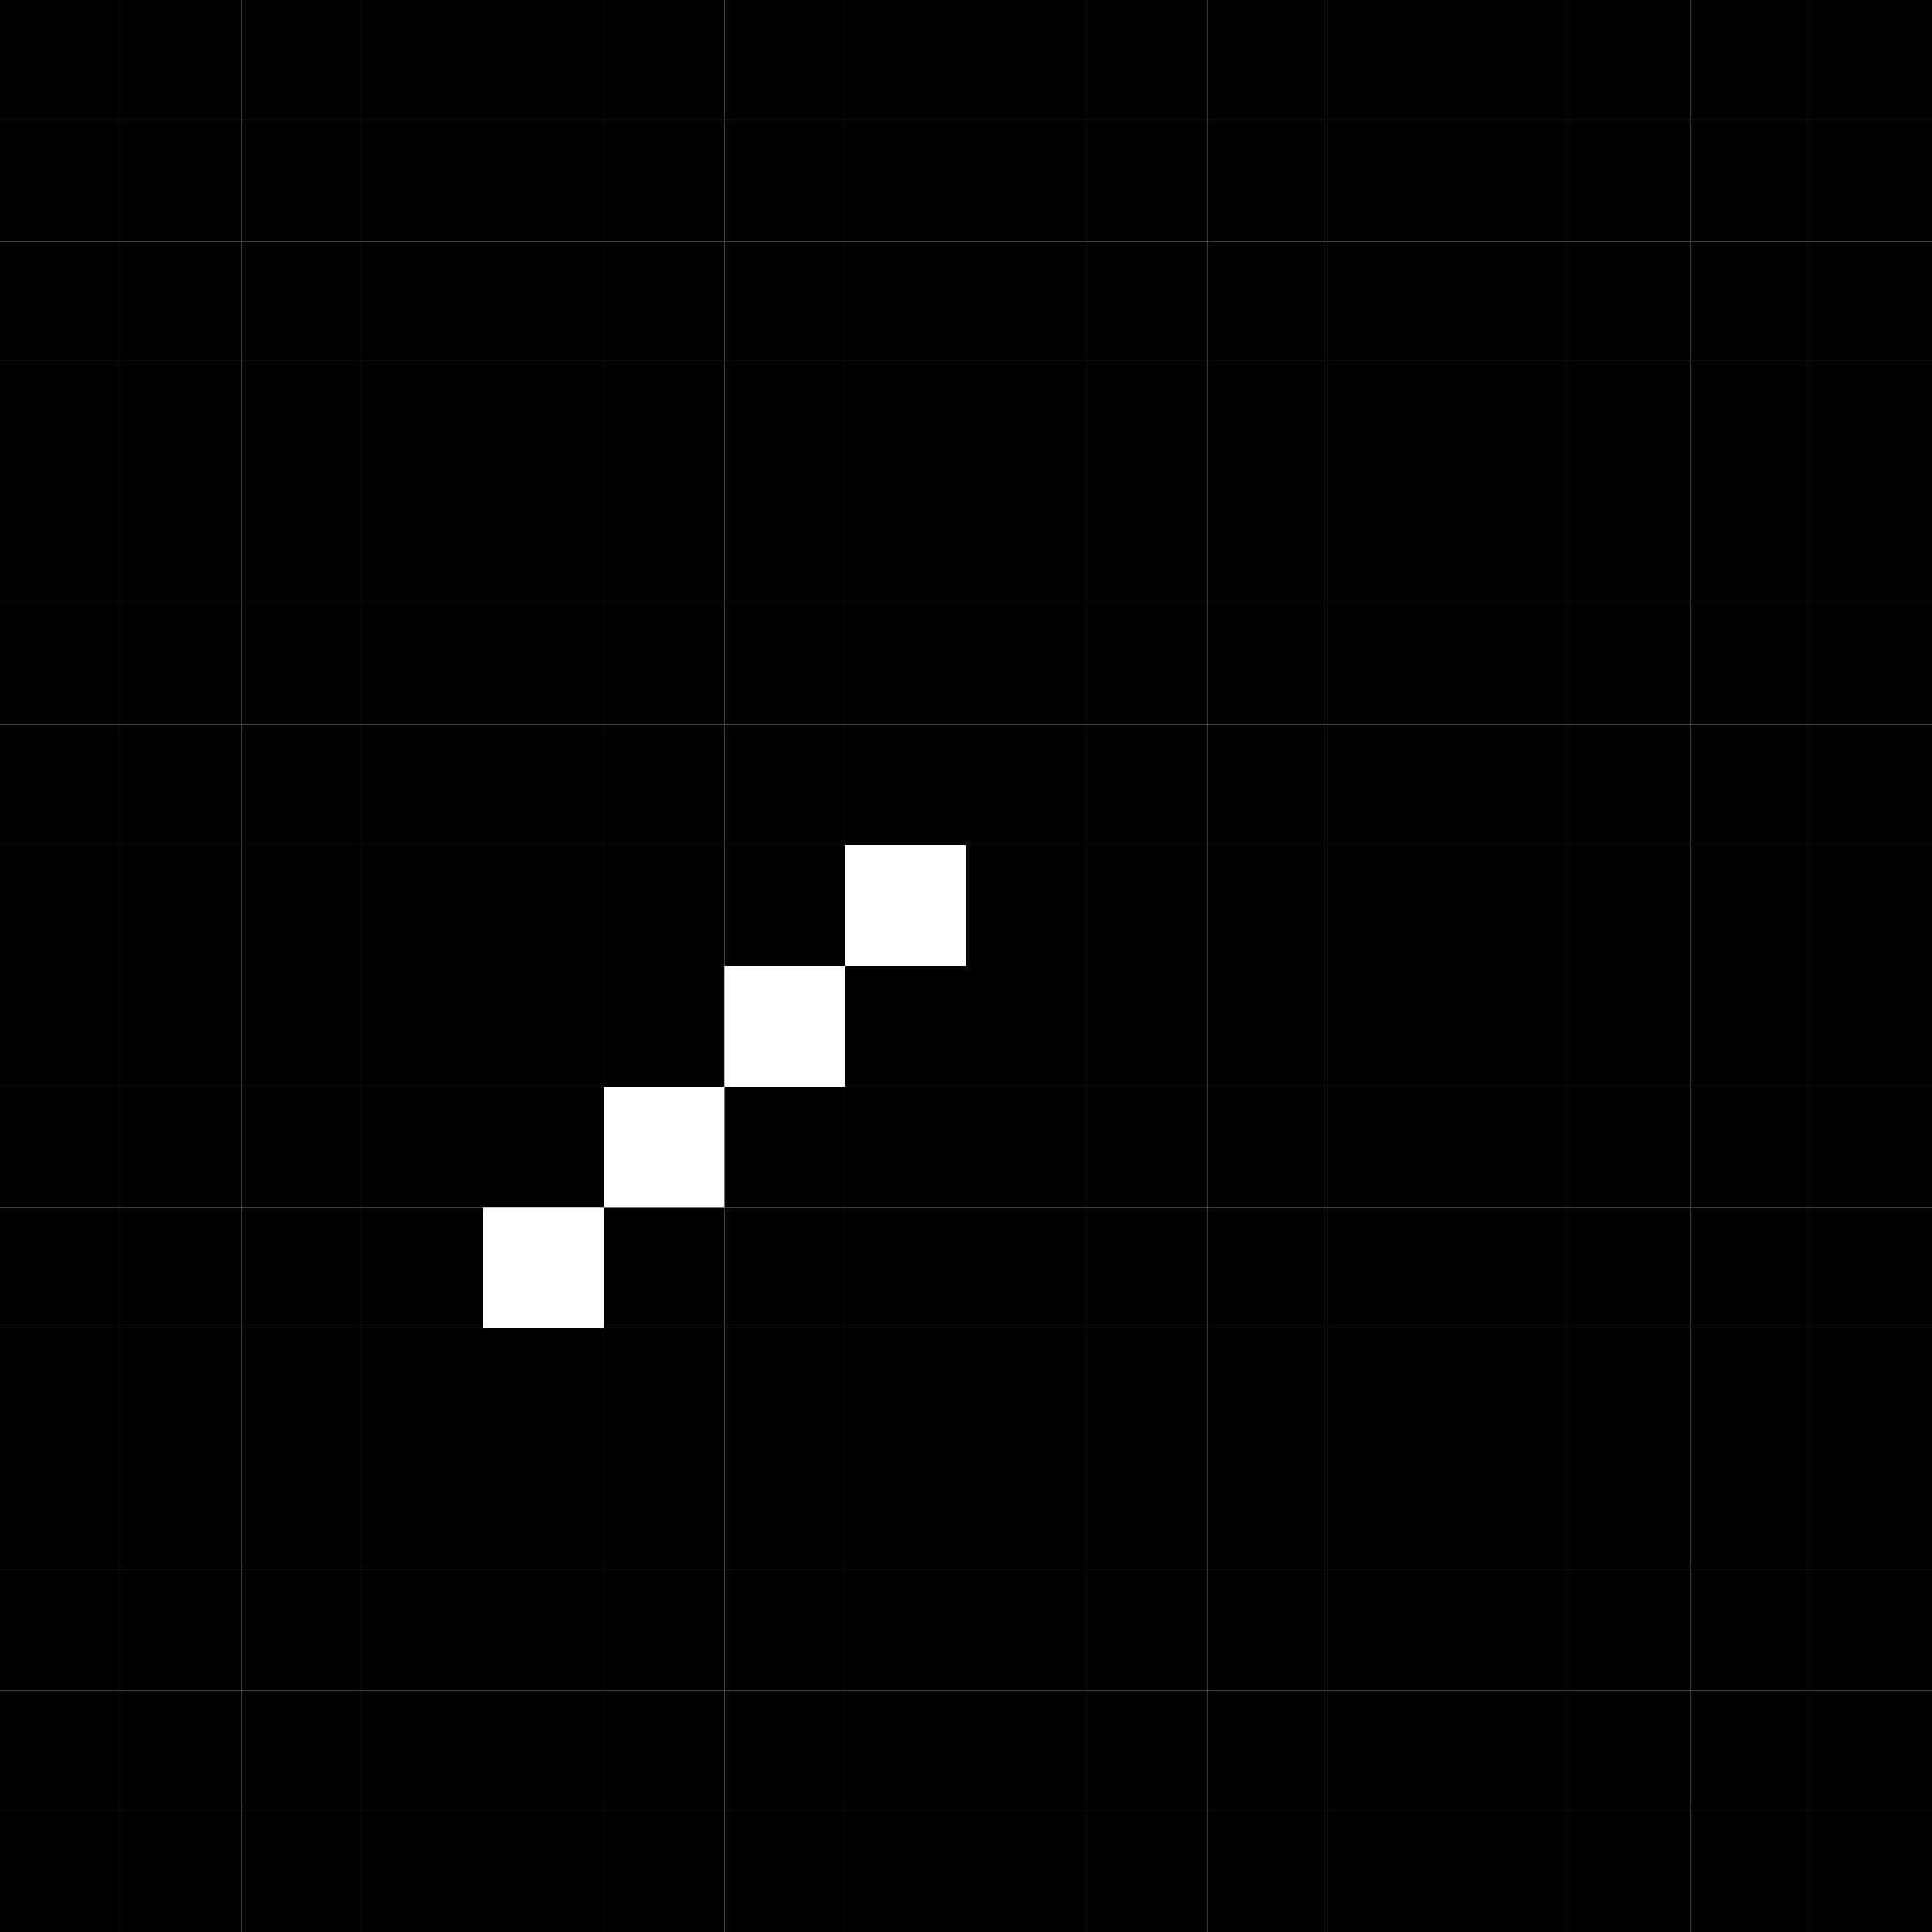
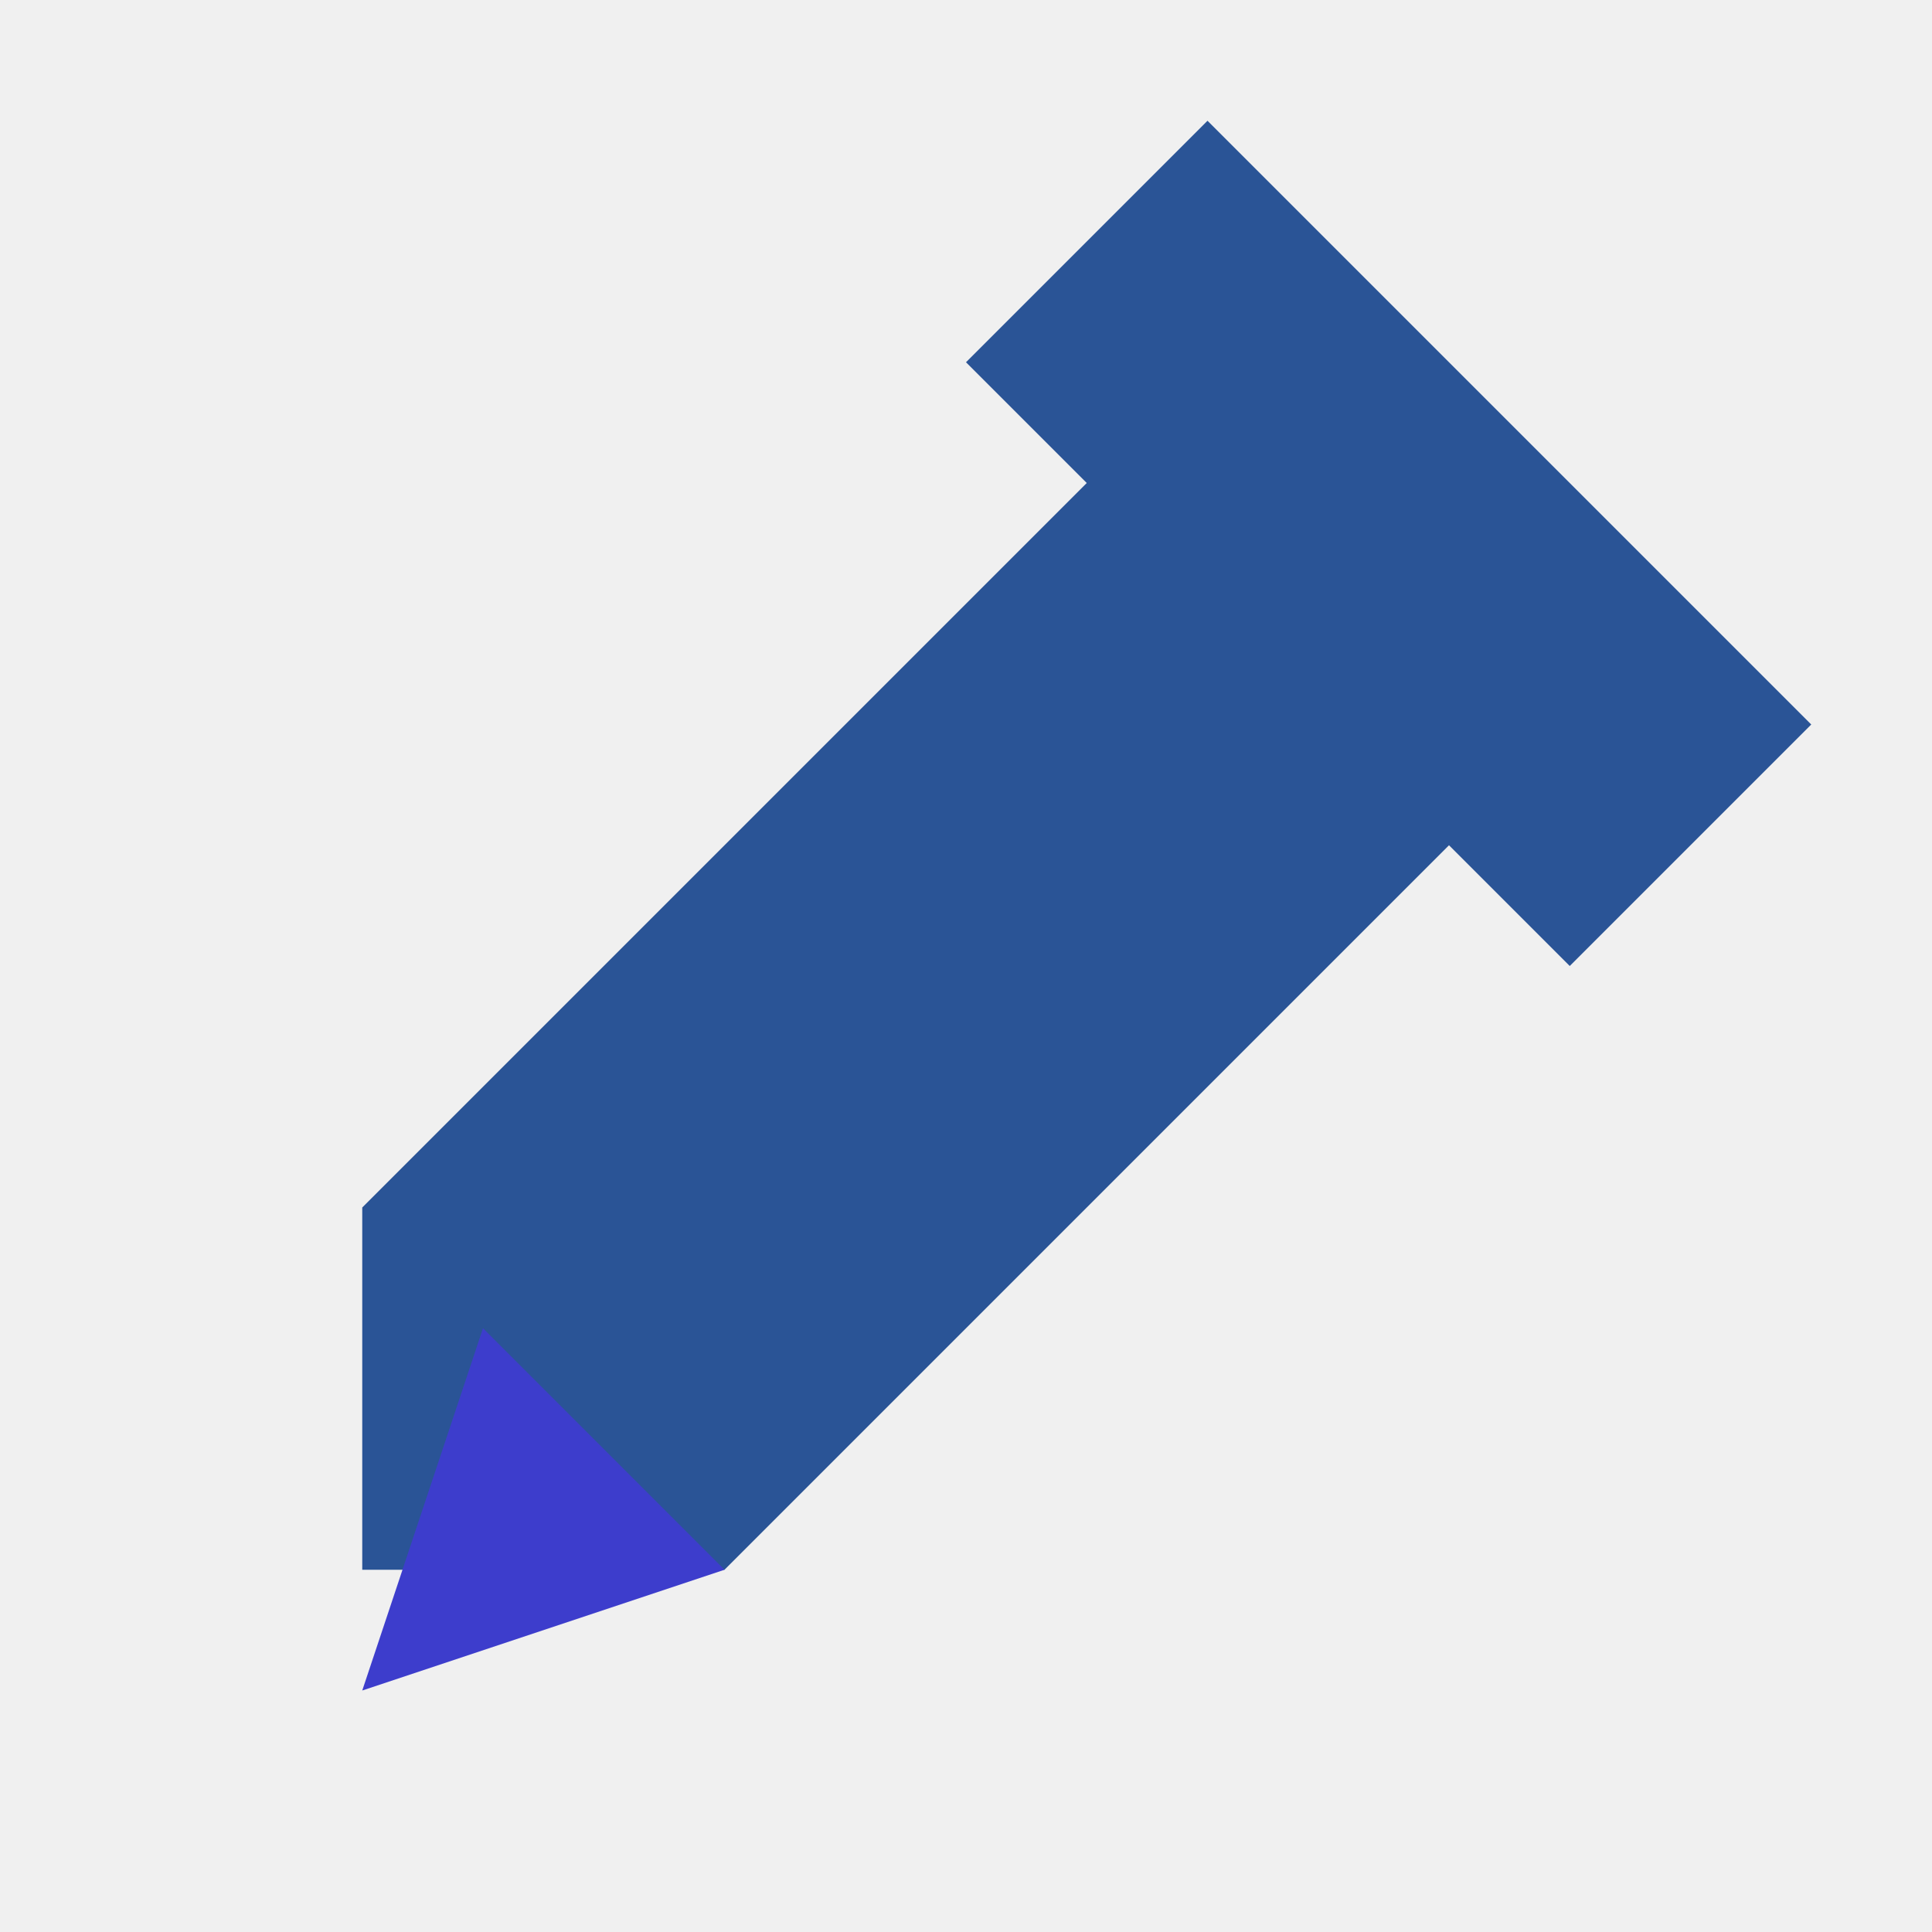
<svg xmlns="http://www.w3.org/2000/svg" version="1.1" id="Icon" x="0px" y="0px" width="16px" height="16px" viewBox="0 0 16 16" enable-background="new 0 0 16 16" xml:space="preserve">
  <g id="Icon_1_">
-     <rect fill="#000000" x="0" y="0" width="1" height="1" />
-     <rect fill="#000000" x="1" y="0" width="1" height="1" />
-     <rect fill="#000000" x="2" y="0" width="1" height="1" />
-     <rect fill="#000000" x="3" y="0" width="1" height="1" />
-     <rect fill="#000000" x="4" y="0" width="1" height="1" />
-     <rect fill="#000000" x="5" y="0" width="1" height="1" />
-     <rect fill="#000000" x="6" y="0" width="1" height="1" />
-     <rect fill="#000000" x="7" y="0" width="1" height="1" />
-     <rect fill="#000000" x="8" y="0" width="1" height="1" />
-     <rect fill="#000000" x="9" y="0" width="1" height="1" />
-     <rect fill="#000000" x="10" y="0" width="1" height="1" />
-     <rect fill="#000000" x="11" y="0" width="1" height="1" />
-     <rect fill="#000000" x="12" y="0" width="1" height="1" />
-     <rect fill="#000000" x="13" y="0" width="1" height="1" />
-     <rect fill="#000000" x="14" y="0" width="1" height="1" />
-     <rect fill="#000000" x="15" y="0" width="1" height="1" />
-     <rect fill="#000000" x="0" y="1" width="1" height="1" />
-     <rect fill="#000000" x="1" y="1" width="1" height="1" />
-     <rect fill="#000000" x="2" y="1" width="1" height="1" />
-     <rect fill="#000000" x="3" y="1" width="1" height="1" />
-     <rect fill="#000000" x="4" y="1" width="1" height="1" />
-     <rect fill="#000000" x="5" y="1" width="1" height="1" />
-     <rect fill="#000000" x="6" y="1" width="1" height="1" />
-     <rect fill="#000000" x="7" y="1" width="1" height="1" />
-     <rect fill="#000000" x="8" y="1" width="1" height="1" />
-     <rect fill="#000000" x="9" y="1" width="1" height="1" />
-     <rect fill="#000000" x="10" y="1" width="1" height="1" />
-     <rect fill="#000000" x="11" y="1" width="1" height="1" />
-     <rect fill="#000000" x="12" y="1" width="1" height="1" />
-     <rect fill="#000000" x="13" y="1" width="1" height="1" />
-     <rect fill="#000000" x="14" y="1" width="1" height="1" />
-     <rect fill="#000000" x="15" y="1" width="1" height="1" />
-     <rect fill="#000000" x="0" y="2" width="1" height="1" />
-     <rect fill="#000000" x="1" y="2" width="1" height="1" />
-     <rect fill="#000000" x="2" y="2" width="1" height="1" />
-     <rect fill="#000000" x="3" y="2" width="1" height="1" />
-     <rect fill="#000000" x="4" y="2" width="1" height="1" />
-     <rect fill="#000000" x="5" y="2" width="1" height="1" />
-     <rect fill="#000000" x="6" y="2" width="1" height="1" />
-     <rect fill="#000000" x="7" y="2" width="1" height="1" />
-     <rect fill="#000000" x="8" y="2" width="1" height="1" />
-     <rect fill="#000000" x="9" y="2" width="1" height="1" />
-     <rect fill="#000000" x="10" y="2" width="1" height="1" />
-     <rect fill="#000000" x="11" y="2" width="1" height="1" />
-     <rect fill="#000000" x="12" y="2" width="1" height="1" />
-     <rect fill="#000000" x="13" y="2" width="1" height="1" />
-     <rect fill="#000000" x="14" y="2" width="1" height="1" />
-     <rect fill="#000000" x="15" y="2" width="1" height="1" />
-     <rect fill="#000000" x="0" y="3" width="1" height="1" />
-     <rect fill="#000000" x="1" y="3" width="1" height="1" />
-     <rect fill="#000000" x="2" y="3" width="1" height="1" />
-     <rect fill="#000000" x="3" y="3" width="1" height="1" />
-     <rect fill="#000000" x="4" y="3" width="1" height="1" />
-     <rect fill="#000000" x="5" y="3" width="1" height="1" />
-     <rect fill="#000000" x="6" y="3" width="1" height="1" />
-     <rect fill="#000000" x="7" y="3" width="1" height="1" />
-     <rect fill="#000000" x="8" y="3" width="1" height="1" />
-     <rect fill="#000000" x="9" y="3" width="1" height="1" />
-     <rect fill="#000000" x="10" y="3" width="1" height="1" />
-     <rect fill="#000000" x="11" y="3" width="1" height="1" />
-     <rect fill="#000000" x="12" y="3" width="1" height="1" />
-     <rect fill="#000000" x="13" y="3" width="1" height="1" />
-     <rect fill="#000000" x="14" y="3" width="1" height="1" />
-     <rect fill="#000000" x="15" y="3" width="1" height="1" />
-     <rect fill="#000000" x="0" y="4" width="1" height="1" />
-     <rect fill="#000000" x="1" y="4" width="1" height="1" />
-     <rect fill="#000000" x="2" y="4" width="1" height="1" />
-     <rect fill="#000000" x="3" y="4" width="1" height="1" />
-     <rect fill="#000000" x="4" y="4" width="1" height="1" />
-     <rect fill="#000000" x="5" y="4" width="1" height="1" />
-     <rect fill="#000000" x="6" y="4" width="1" height="1" />
-     <rect fill="#000000" x="7" y="4" width="1" height="1" />
-     <rect fill="#000000" x="8" y="4" width="1" height="1" />
-     <rect fill="#000000" x="9" y="4" width="1" height="1" />
-     <rect fill="#000000" x="10" y="4" width="1" height="1" />
-     <rect fill="#000000" x="11" y="4" width="1" height="1" />
-     <rect fill="#000000" x="12" y="4" width="1" height="1" />
-     <rect fill="#000000" x="13" y="4" width="1" height="1" />
-     <rect fill="#000000" x="14" y="4" width="1" height="1" />
-     <rect fill="#000000" x="15" y="4" width="1" height="1" />
-     <rect fill="#000000" x="0" y="5" width="1" height="1" />
-     <rect fill="#000000" x="1" y="5" width="1" height="1" />
-     <rect fill="#000000" x="2" y="5" width="1" height="1" />
-     <rect fill="#000000" x="3" y="5" width="1" height="1" />
-     <rect fill="#000000" x="4" y="5" width="1" height="1" />
-     <rect fill="#000000" x="5" y="5" width="1" height="1" />
-     <rect fill="#000000" x="6" y="5" width="1" height="1" />
-     <rect fill="#000000" x="7" y="5" width="1" height="1" />
-     <rect fill="#000000" x="8" y="5" width="1" height="1" />
-     <rect fill="#000000" x="9" y="5" width="1" height="1" />
-     <rect fill="#000000" x="10" y="5" width="1" height="1" />
-     <rect fill="#000000" x="11" y="5" width="1" height="1" />
-     <rect fill="#000000" x="12" y="5" width="1" height="1" />
-     <rect fill="#000000" x="13" y="5" width="1" height="1" />
-     <rect fill="#000000" x="14" y="5" width="1" height="1" />
-     <rect fill="#000000" x="15" y="5" width="1" height="1" />
-     <rect fill="#000000" x="0" y="6" width="1" height="1" />
-     <rect fill="#000000" x="1" y="6" width="1" height="1" />
-     <rect fill="#000000" x="2" y="6" width="1" height="1" />
-     <rect fill="#000000" x="3" y="6" width="1" height="1" />
-     <rect fill="#000000" x="4" y="6" width="1" height="1" />
-     <rect fill="#000000" x="5" y="6" width="1" height="1" />
-     <rect fill="#000000" x="6" y="6" width="1" height="1" />
-     <rect fill="#000000" x="7" y="6" width="1" height="1" />
-     <rect fill="#000000" x="8" y="6" width="1" height="1" />
-     <rect fill="#000000" x="9" y="6" width="1" height="1" />
-     <rect fill="#000000" x="10" y="6" width="1" height="1" />
-     <rect fill="#000000" x="11" y="6" width="1" height="1" />
-     <rect fill="#000000" x="12" y="6" width="1" height="1" />
-     <rect fill="#000000" x="13" y="6" width="1" height="1" />
-     <rect fill="#000000" x="14" y="6" width="1" height="1" />
-     <rect fill="#000000" x="15" y="6" width="1" height="1" />
-     <rect fill="#000000" x="0" y="7" width="1" height="1" />
-     <rect fill="#000000" x="1" y="7" width="1" height="1" />
-     <rect fill="#000000" x="2" y="7" width="1" height="1" />
-     <rect fill="#000000" x="3" y="7" width="1" height="1" />
-     <rect fill="#000000" x="4" y="7" width="1" height="1" />
-     <rect fill="#000000" x="5" y="7" width="1" height="1" />
-     <rect fill="#000000" x="6" y="7" width="1" height="1" />
-     <rect fill="#FFFFFF" x="7" y="7" width="1" height="1" />
-     <rect fill="#000000" x="8" y="7" width="1" height="1" />
-     <rect fill="#000000" x="9" y="7" width="1" height="1" />
-     <rect fill="#000000" x="10" y="7" width="1" height="1" />
-     <rect fill="#000000" x="11" y="7" width="1" height="1" />
-     <rect fill="#000000" x="12" y="7" width="1" height="1" />
-     <rect fill="#000000" x="13" y="7" width="1" height="1" />
-     <rect fill="#000000" x="14" y="7" width="1" height="1" />
-     <rect fill="#000000" x="15" y="7" width="1" height="1" />
-     <rect fill="#000000" x="0" y="8" width="1" height="1" />
-     <rect fill="#000000" x="1" y="8" width="1" height="1" />
-     <rect fill="#000000" x="2" y="8" width="1" height="1" />
-     <rect fill="#000000" x="3" y="8" width="1" height="1" />
-     <rect fill="#000000" x="4" y="8" width="1" height="1" />
-     <rect fill="#000000" x="5" y="8" width="1" height="1" />
-     <rect fill="#FFFFFF" x="6" y="8" width="1" height="1" />
-     <rect fill="#000000" x="7" y="8" width="1" height="1" />
-     <rect fill="#000000" x="8" y="8" width="1" height="1" />
-     <rect fill="#000000" x="9" y="8" width="1" height="1" />
-     <rect fill="#000000" x="10" y="8" width="1" height="1" />
-     <rect fill="#000000" x="11" y="8" width="1" height="1" />
-     <rect fill="#000000" x="12" y="8" width="1" height="1" />
-     <rect fill="#000000" x="13" y="8" width="1" height="1" />
-     <rect fill="#000000" x="14" y="8" width="1" height="1" />
-     <rect fill="#000000" x="15" y="8" width="1" height="1" />
-     <rect fill="#000000" x="0" y="9" width="1" height="1" />
-     <rect fill="#000000" x="1" y="9" width="1" height="1" />
-     <rect fill="#000000" x="2" y="9" width="1" height="1" />
-     <rect fill="#000000" x="3" y="9" width="1" height="1" />
-     <rect fill="#000000" x="4" y="9" width="1" height="1" />
-     <rect fill="#FFFFFF" x="5" y="9" width="1" height="1" />
-     <rect fill="#000000" x="6" y="9" width="1" height="1" />
-     <rect fill="#000000" x="7" y="9" width="1" height="1" />
-     <rect fill="#000000" x="8" y="9" width="1" height="1" />
-     <rect fill="#000000" x="9" y="9" width="1" height="1" />
-     <rect fill="#000000" x="10" y="9" width="1" height="1" />
-     <rect fill="#000000" x="11" y="9" width="1" height="1" />
-     <rect fill="#000000" x="12" y="9" width="1" height="1" />
-     <rect fill="#000000" x="13" y="9" width="1" height="1" />
-     <rect fill="#000000" x="14" y="9" width="1" height="1" />
-     <rect fill="#000000" x="15" y="9" width="1" height="1" />
-     <rect fill="#000000" x="0" y="10" width="1" height="1" />
-     <rect fill="#000000" x="1" y="10" width="1" height="1" />
-     <rect fill="#000000" x="2" y="10" width="1" height="1" />
-     <rect fill="#000000" x="3" y="10" width="1" height="1" />
-     <rect fill="#FFFFFF" x="4" y="10" width="1" height="1" />
-     <rect fill="#000000" x="5" y="10" width="1" height="1" />
-     <rect fill="#000000" x="6" y="10" width="1" height="1" />
-     <rect fill="#000000" x="7" y="10" width="1" height="1" />
-     <rect fill="#000000" x="8" y="10" width="1" height="1" />
-     <rect fill="#000000" x="9" y="10" width="1" height="1" />
-     <rect fill="#000000" x="10" y="10" width="1" height="1" />
-     <rect fill="#000000" x="11" y="10" width="1" height="1" />
-     <rect fill="#000000" x="12" y="10" width="1" height="1" />
-     <rect fill="#000000" x="13" y="10" width="1" height="1" />
-     <rect fill="#000000" x="14" y="10" width="1" height="1" />
-     <rect fill="#000000" x="15" y="10" width="1" height="1" />
-     <rect fill="#000000" x="0" y="11" width="1" height="1" />
-     <rect fill="#000000" x="1" y="11" width="1" height="1" />
-     <rect fill="#000000" x="2" y="11" width="1" height="1" />
-     <rect fill="#000000" x="3" y="11" width="1" height="1" />
-     <rect fill="#000000" x="4" y="11" width="1" height="1" />
-     <rect fill="#000000" x="5" y="11" width="1" height="1" />
-     <rect fill="#000000" x="6" y="11" width="1" height="1" />
-     <rect fill="#000000" x="7" y="11" width="1" height="1" />
-     <rect fill="#000000" x="8" y="11" width="1" height="1" />
-     <rect fill="#000000" x="9" y="11" width="1" height="1" />
-     <rect fill="#000000" x="10" y="11" width="1" height="1" />
-     <rect fill="#000000" x="11" y="11" width="1" height="1" />
-     <rect fill="#000000" x="12" y="11" width="1" height="1" />
-     <rect fill="#000000" x="13" y="11" width="1" height="1" />
-     <rect fill="#000000" x="14" y="11" width="1" height="1" />
-     <rect fill="#000000" x="15" y="11" width="1" height="1" />
-     <rect fill="#000000" x="0" y="12" width="1" height="1" />
-     <rect fill="#000000" x="1" y="12" width="1" height="1" />
-     <rect fill="#000000" x="2" y="12" width="1" height="1" />
-     <rect fill="#000000" x="3" y="12" width="1" height="1" />
-     <rect fill="#000000" x="4" y="12" width="1" height="1" />
-     <rect fill="#000000" x="5" y="12" width="1" height="1" />
-     <rect fill="#000000" x="6" y="12" width="1" height="1" />
-     <rect fill="#000000" x="7" y="12" width="1" height="1" />
-     <rect fill="#000000" x="8" y="12" width="1" height="1" />
-     <rect fill="#000000" x="9" y="12" width="1" height="1" />
-     <rect fill="#000000" x="10" y="12" width="1" height="1" />
-     <rect fill="#000000" x="11" y="12" width="1" height="1" />
-     <rect fill="#000000" x="12" y="12" width="1" height="1" />
-     <rect fill="#000000" x="13" y="12" width="1" height="1" />
-     <rect fill="#000000" x="14" y="12" width="1" height="1" />
-     <rect fill="#000000" x="15" y="12" width="1" height="1" />
-     <rect fill="#000000" x="0" y="13" width="1" height="1" />
-     <rect fill="#000000" x="1" y="13" width="1" height="1" />
-     <rect fill="#000000" x="2" y="13" width="1" height="1" />
-     <rect fill="#000000" x="3" y="13" width="1" height="1" />
-     <rect fill="#000000" x="4" y="13" width="1" height="1" />
-     <rect fill="#000000" x="5" y="13" width="1" height="1" />
-     <rect fill="#000000" x="6" y="13" width="1" height="1" />
-     <rect fill="#000000" x="7" y="13" width="1" height="1" />
-     <rect fill="#000000" x="8" y="13" width="1" height="1" />
-     <rect fill="#000000" x="9" y="13" width="1" height="1" />
-     <rect fill="#000000" x="10" y="13" width="1" height="1" />
-     <rect fill="#000000" x="11" y="13" width="1" height="1" />
-     <rect fill="#000000" x="12" y="13" width="1" height="1" />
-     <rect fill="#000000" x="13" y="13" width="1" height="1" />
-     <rect fill="#000000" x="14" y="13" width="1" height="1" />
-     <rect fill="#000000" x="15" y="13" width="1" height="1" />
-     <rect fill="#000000" x="0" y="14" width="1" height="1" />
-     <rect fill="#000000" x="1" y="14" width="1" height="1" />
-     <rect fill="#000000" x="2" y="14" width="1" height="1" />
-     <rect fill="#000000" x="3" y="14" width="1" height="1" />
-     <rect fill="#000000" x="4" y="14" width="1" height="1" />
-     <rect fill="#000000" x="5" y="14" width="1" height="1" />
-     <rect fill="#000000" x="6" y="14" width="1" height="1" />
-     <rect fill="#000000" x="7" y="14" width="1" height="1" />
-     <rect fill="#000000" x="8" y="14" width="1" height="1" />
-     <rect fill="#000000" x="9" y="14" width="1" height="1" />
-     <rect fill="#000000" x="10" y="14" width="1" height="1" />
-     <rect fill="#000000" x="11" y="14" width="1" height="1" />
-     <rect fill="#000000" x="12" y="14" width="1" height="1" />
-     <rect fill="#000000" x="13" y="14" width="1" height="1" />
-     <rect fill="#000000" x="14" y="14" width="1" height="1" />
-     <rect fill="#000000" x="15" y="14" width="1" height="1" />
-     <rect fill="#000000" x="0" y="15" width="1" height="1" />
-     <rect fill="#000000" x="1" y="15" width="1" height="1" />
-     <rect fill="#000000" x="2" y="15" width="1" height="1" />
-     <rect fill="#000000" x="3" y="15" width="1" height="1" />
-     <rect fill="#000000" x="4" y="15" width="1" height="1" />
-     <rect fill="#000000" x="5" y="15" width="1" height="1" />
-     <rect fill="#000000" x="6" y="15" width="1" height="1" />
-     <rect fill="#000000" x="7" y="15" width="1" height="1" />
-     <rect fill="#000000" x="8" y="15" width="1" height="1" />
-     <rect fill="#000000" x="9" y="15" width="1" height="1" />
-     <rect fill="#000000" x="10" y="15" width="1" height="1" />
-     <rect fill="#000000" x="11" y="15" width="1" height="1" />
-     <rect fill="#000000" x="12" y="15" width="1" height="1" />
-     <rect fill="#000000" x="13" y="15" width="1" height="1" />
-     <rect fill="#000000" x="14" y="15" width="1" height="1" />
-     <rect fill="#000000" x="15" y="15" width="1" height="1" />
+     <path fill="#2A5496" d="M10,1 L15,6 L13,8 L12,7 L6,13 H3 V10 L9,4 L8,3 Z" />
+     <path fill="#3D3DCC" d="M4,11 L6,13 L3,14 Z" />
  </g>
</svg>
